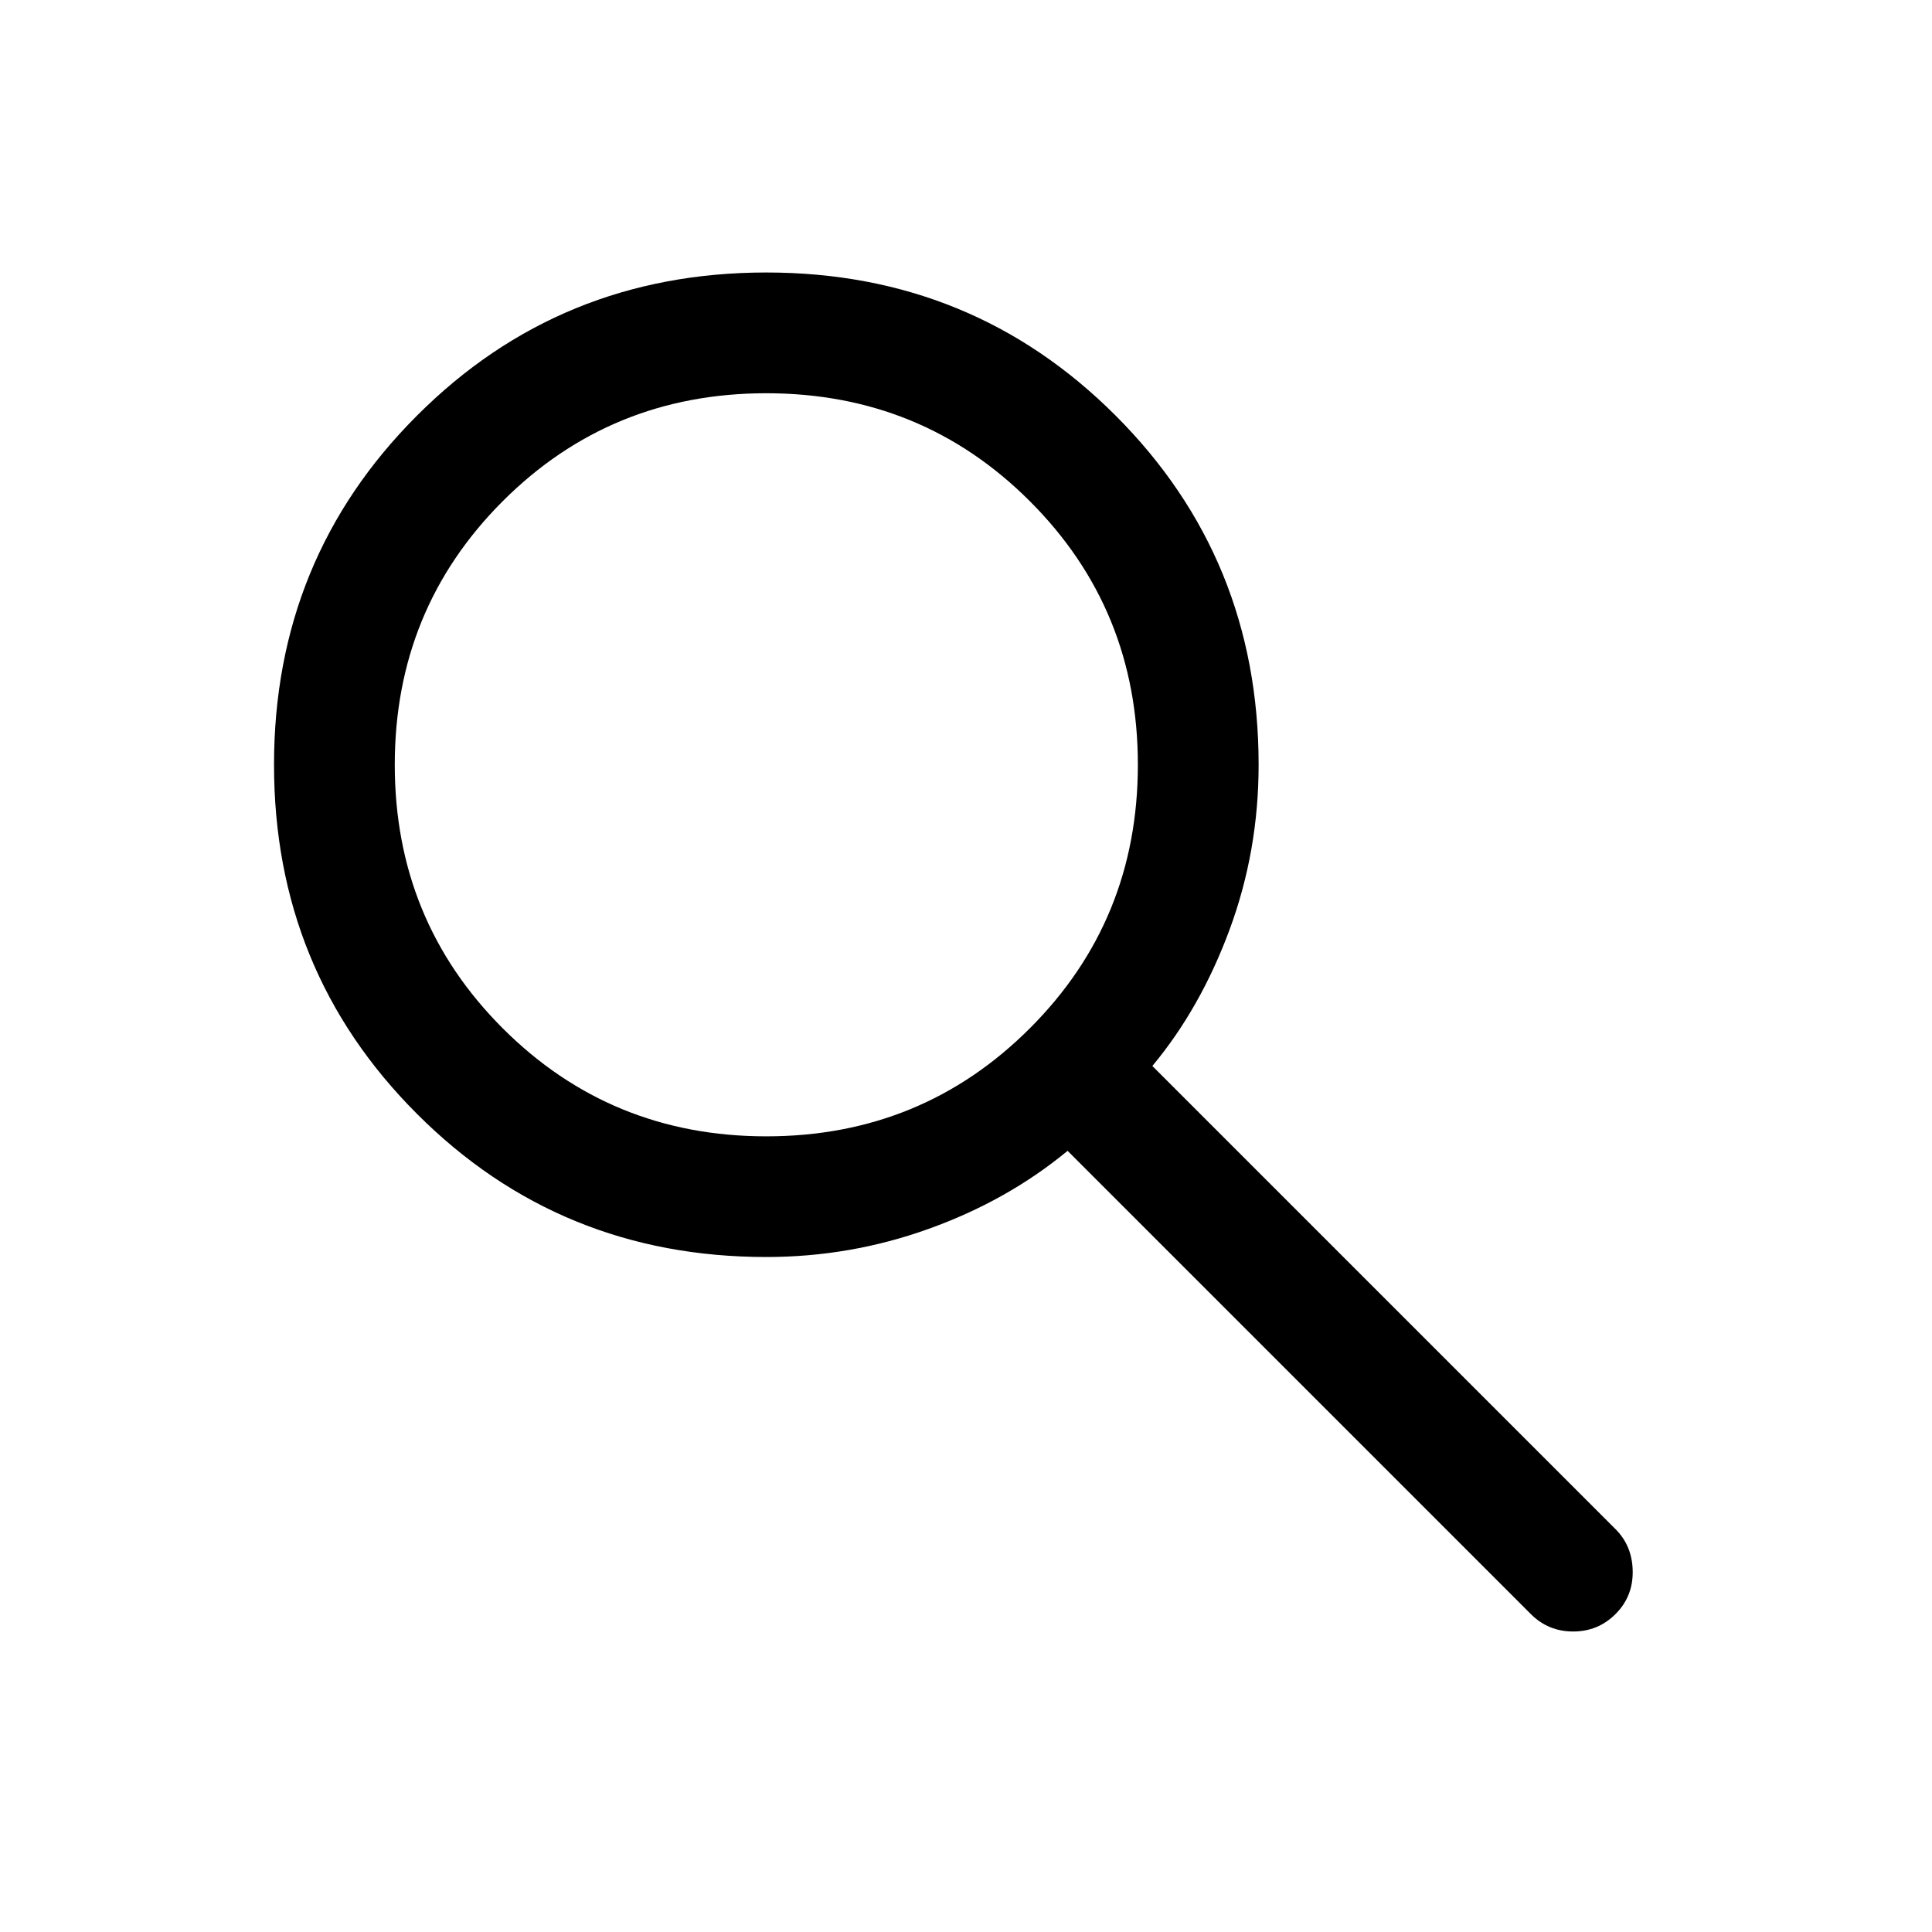
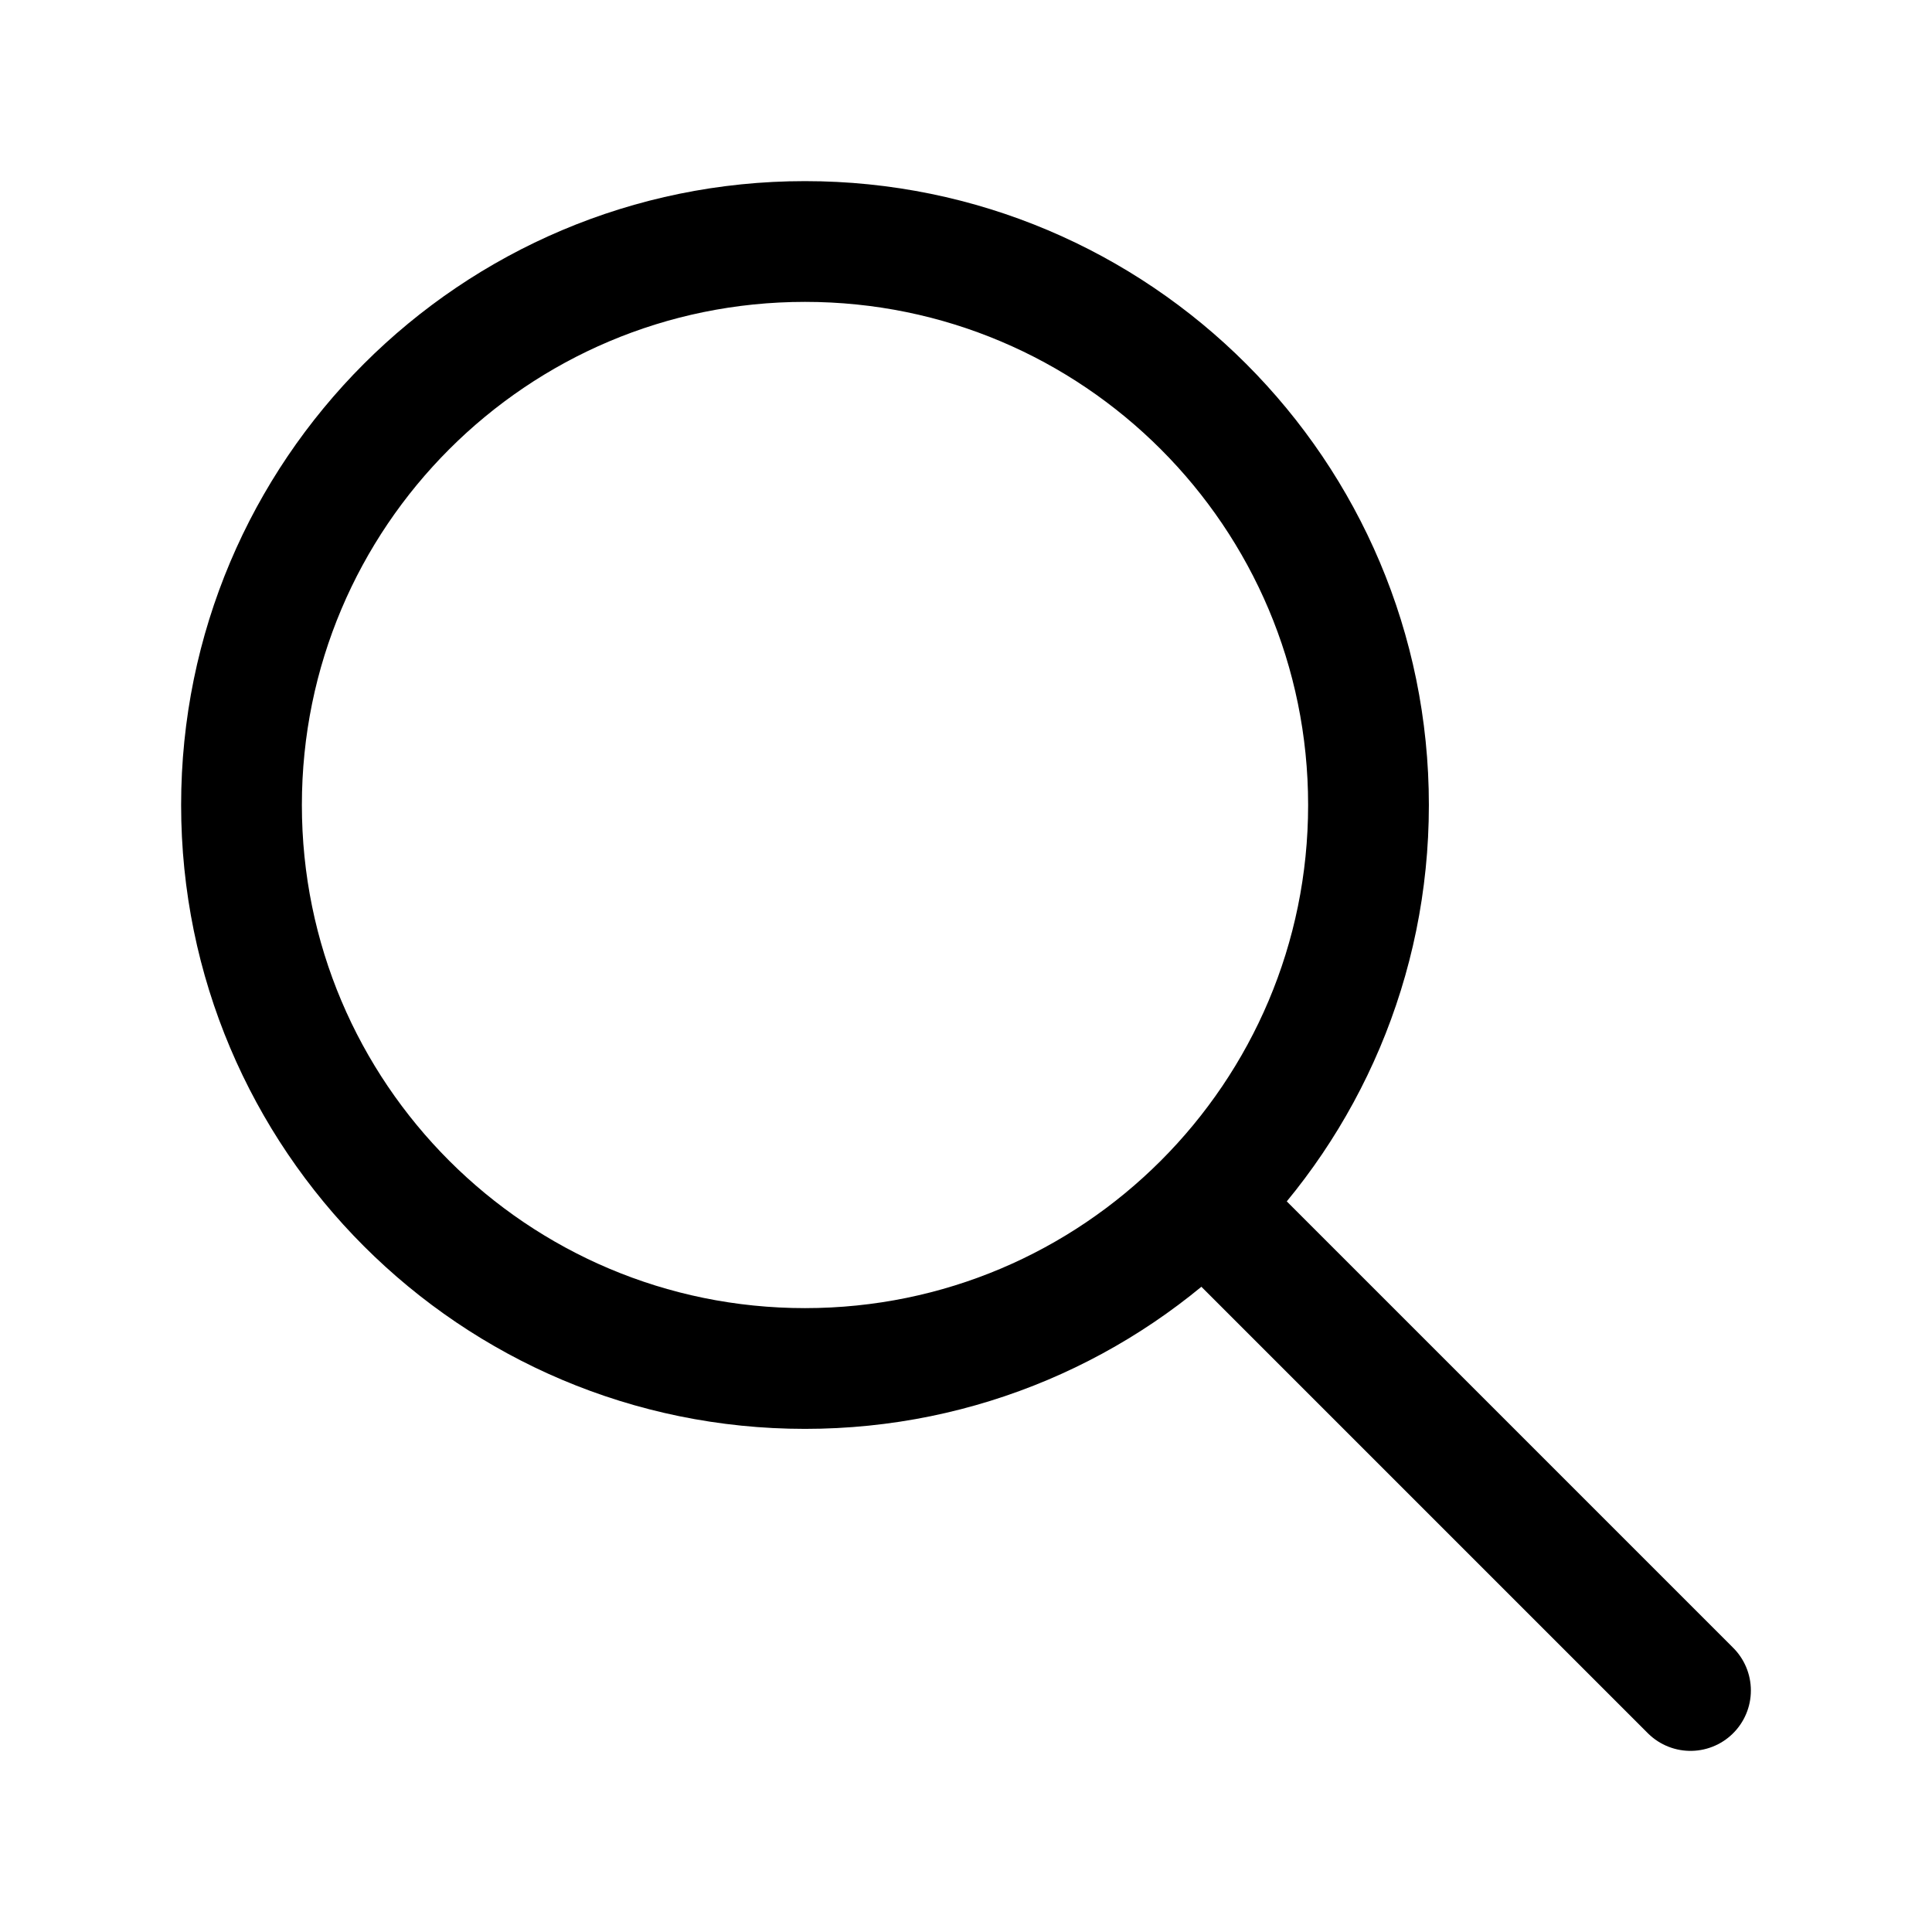
- <svg xmlns="http://www.w3.org/2000/svg" width="24" height="24" viewBox="0 0 24 24" fill="none">
-   <mask id="mask0_15_1043" style="mask-type:alpha" maskUnits="userSpaceOnUse" x="0" y="0" width="24" height="24">
-     <rect width="24" height="24" fill="#D9D9D9" />
-   </mask>
-   <g mask="url(#mask0_15_1043)">
-     <path d="M9.519 15.615C7.812 15.615 6.365 15.023 5.181 13.838C3.996 12.654 3.404 11.208 3.404 9.5C3.404 7.792 3.996 6.346 5.181 5.162C6.365 3.977 7.812 3.385 9.519 3.385C11.227 3.385 12.673 3.977 13.858 5.162C15.042 6.346 15.635 7.792 15.635 9.5C15.635 10.214 15.515 10.896 15.275 11.546C15.035 12.196 14.715 12.762 14.315 13.242L20.069 18.996C20.208 19.135 20.279 19.309 20.282 19.518C20.285 19.728 20.214 19.905 20.069 20.05C19.924 20.195 19.749 20.267 19.542 20.267C19.336 20.267 19.16 20.195 19.016 20.05L13.262 14.296C12.762 14.709 12.187 15.032 11.537 15.265C10.887 15.499 10.214 15.615 9.519 15.615ZM9.519 14.116C10.808 14.116 11.899 13.668 12.793 12.774C13.688 11.88 14.135 10.789 14.135 9.5C14.135 8.211 13.688 7.12 12.793 6.226C11.899 5.332 10.808 4.885 9.519 4.885C8.231 4.885 7.139 5.332 6.245 6.226C5.351 7.12 4.904 8.211 4.904 9.5C4.904 10.789 5.351 11.88 6.245 12.774C7.139 13.668 8.231 14.116 9.519 14.116Z" fill="currentColor" />
-   </g>
+ <svg xmlns="http://www.w3.org/2000/svg" width="24" height="24" viewBox="0 0 24 24" fill="none" stroke="currentColor" stroke-width="1.5" stroke-linecap="round" stroke-linejoin="round" class="icon icon-tabler icons-tabler-outline icon-tabler-search">
+   <path stroke="none" d="M0 0h24v24H0z" fill="none" />
+   <path d="M3 10a7 7 0 1 0 14 0a7 7 0 1 0 -14 0" />
+   <path d="M21 21l-6 -6" />
</svg>
